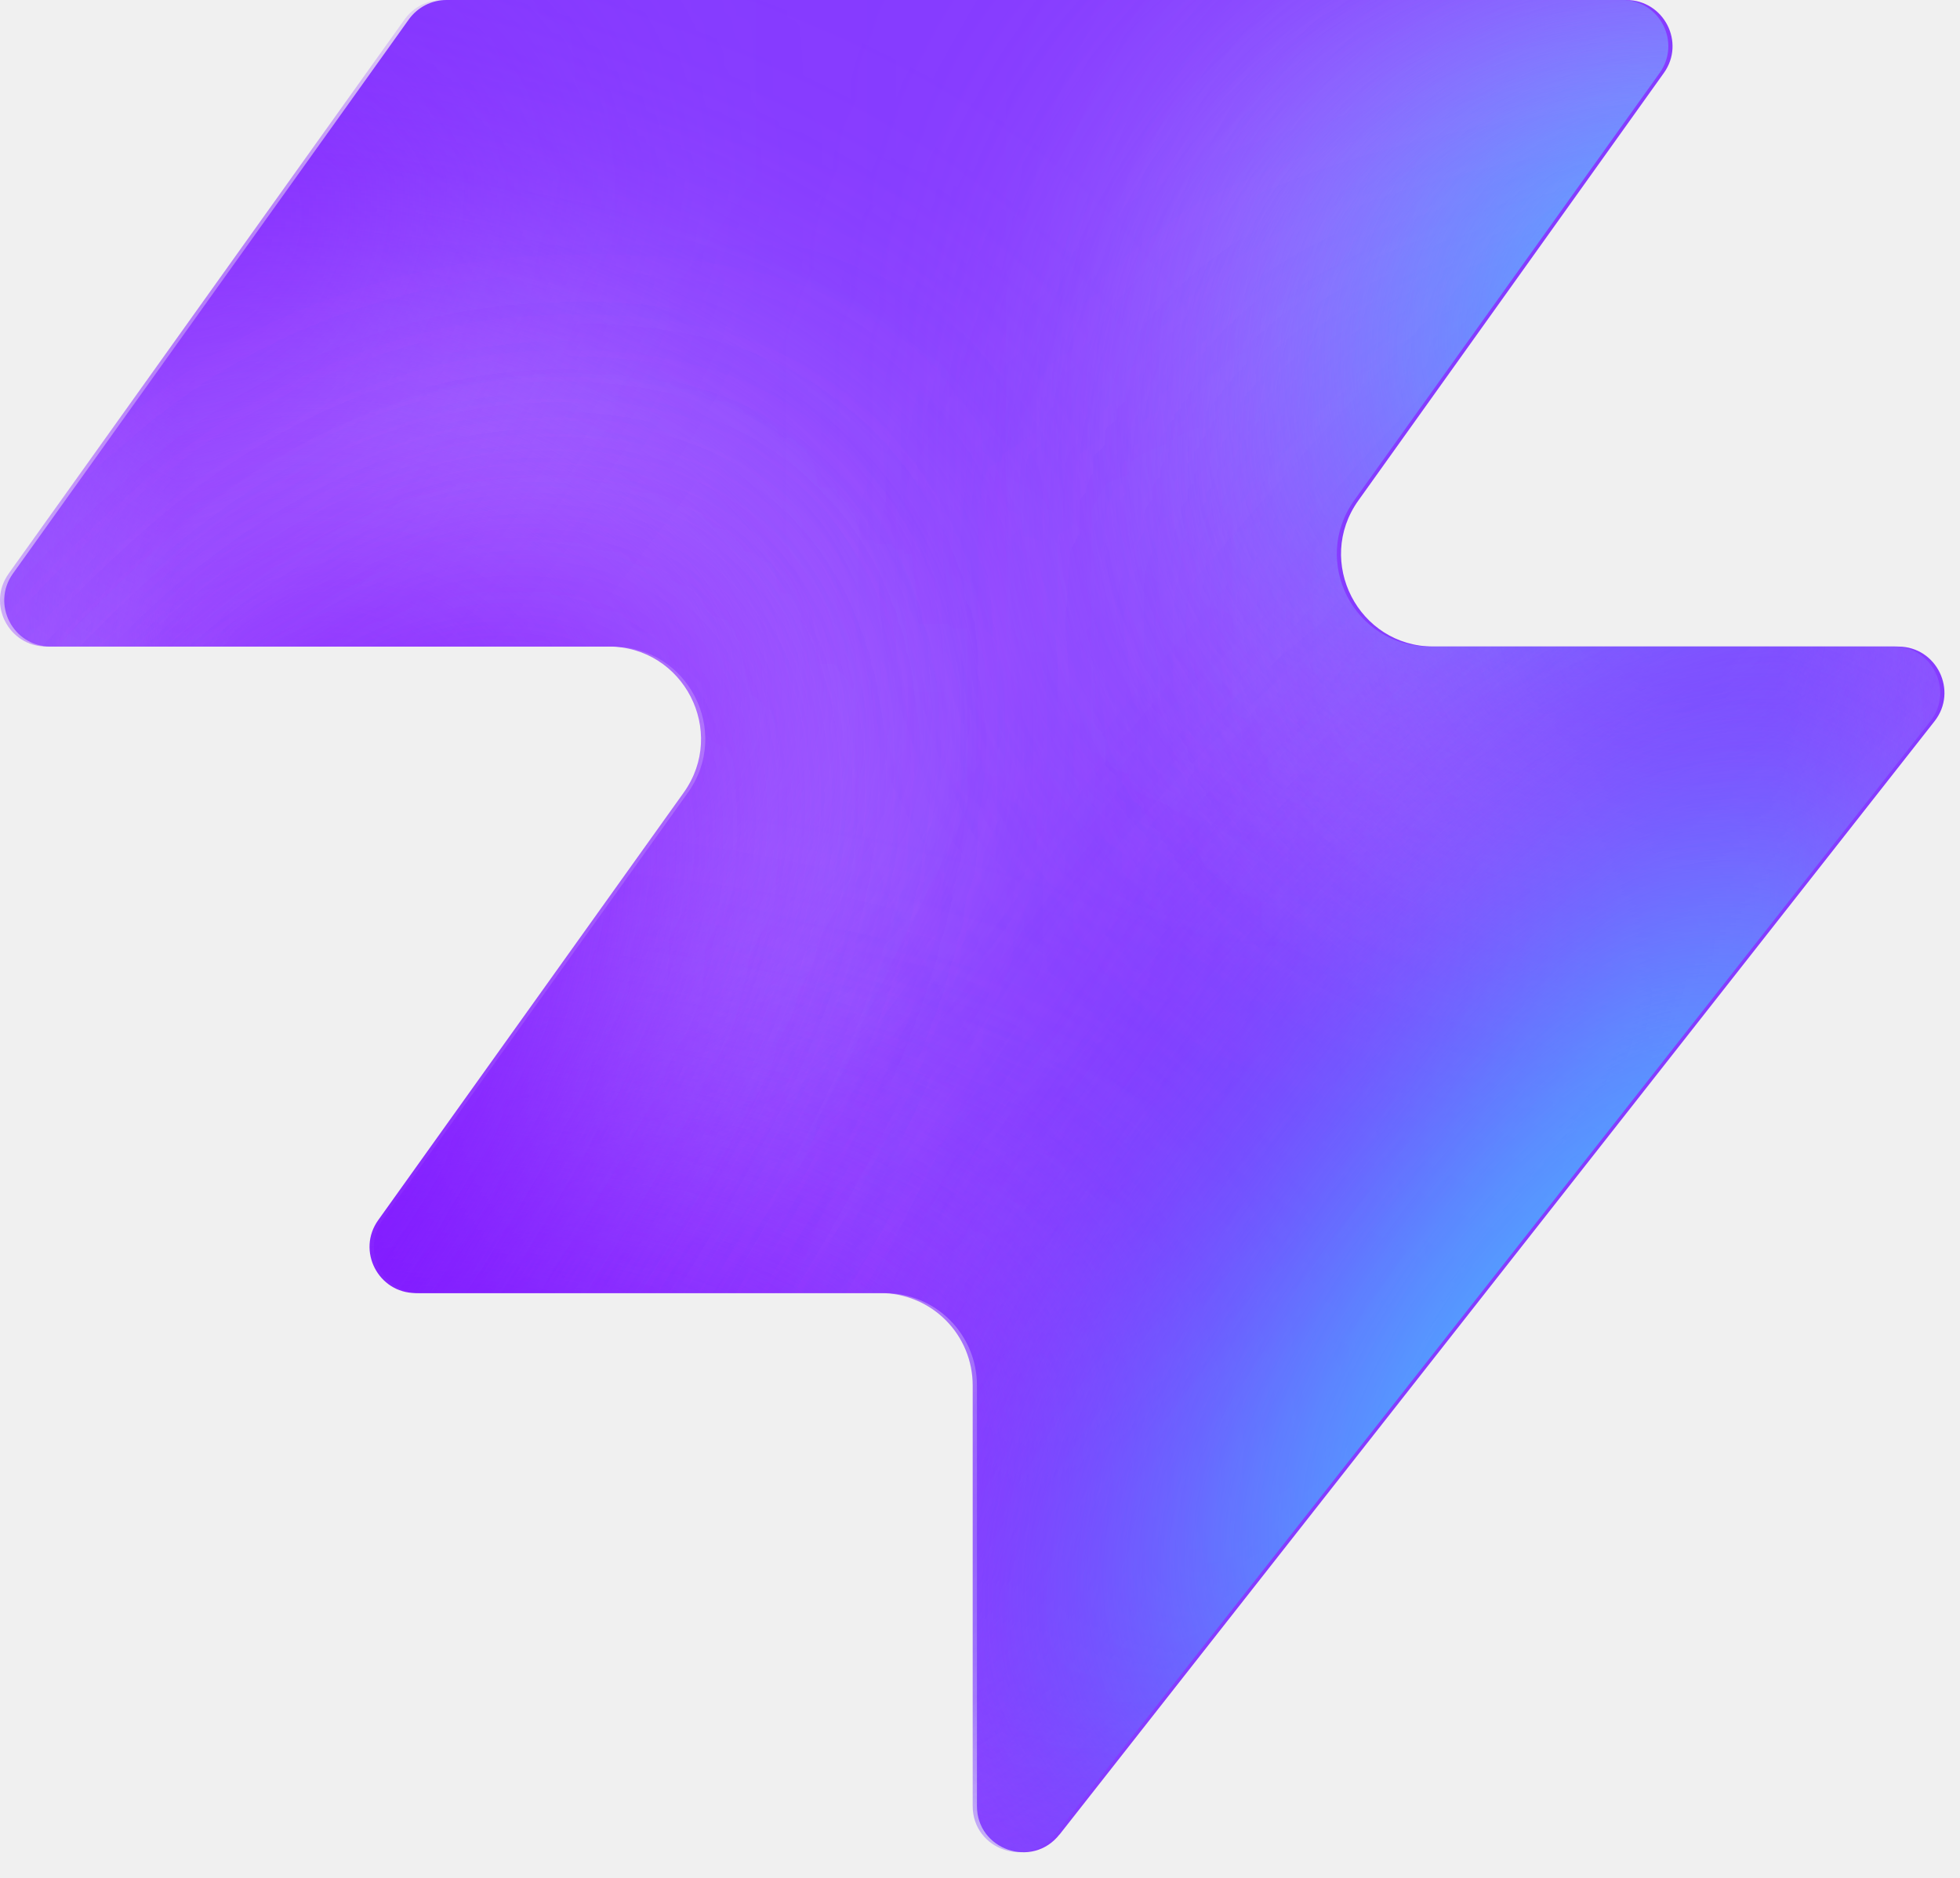
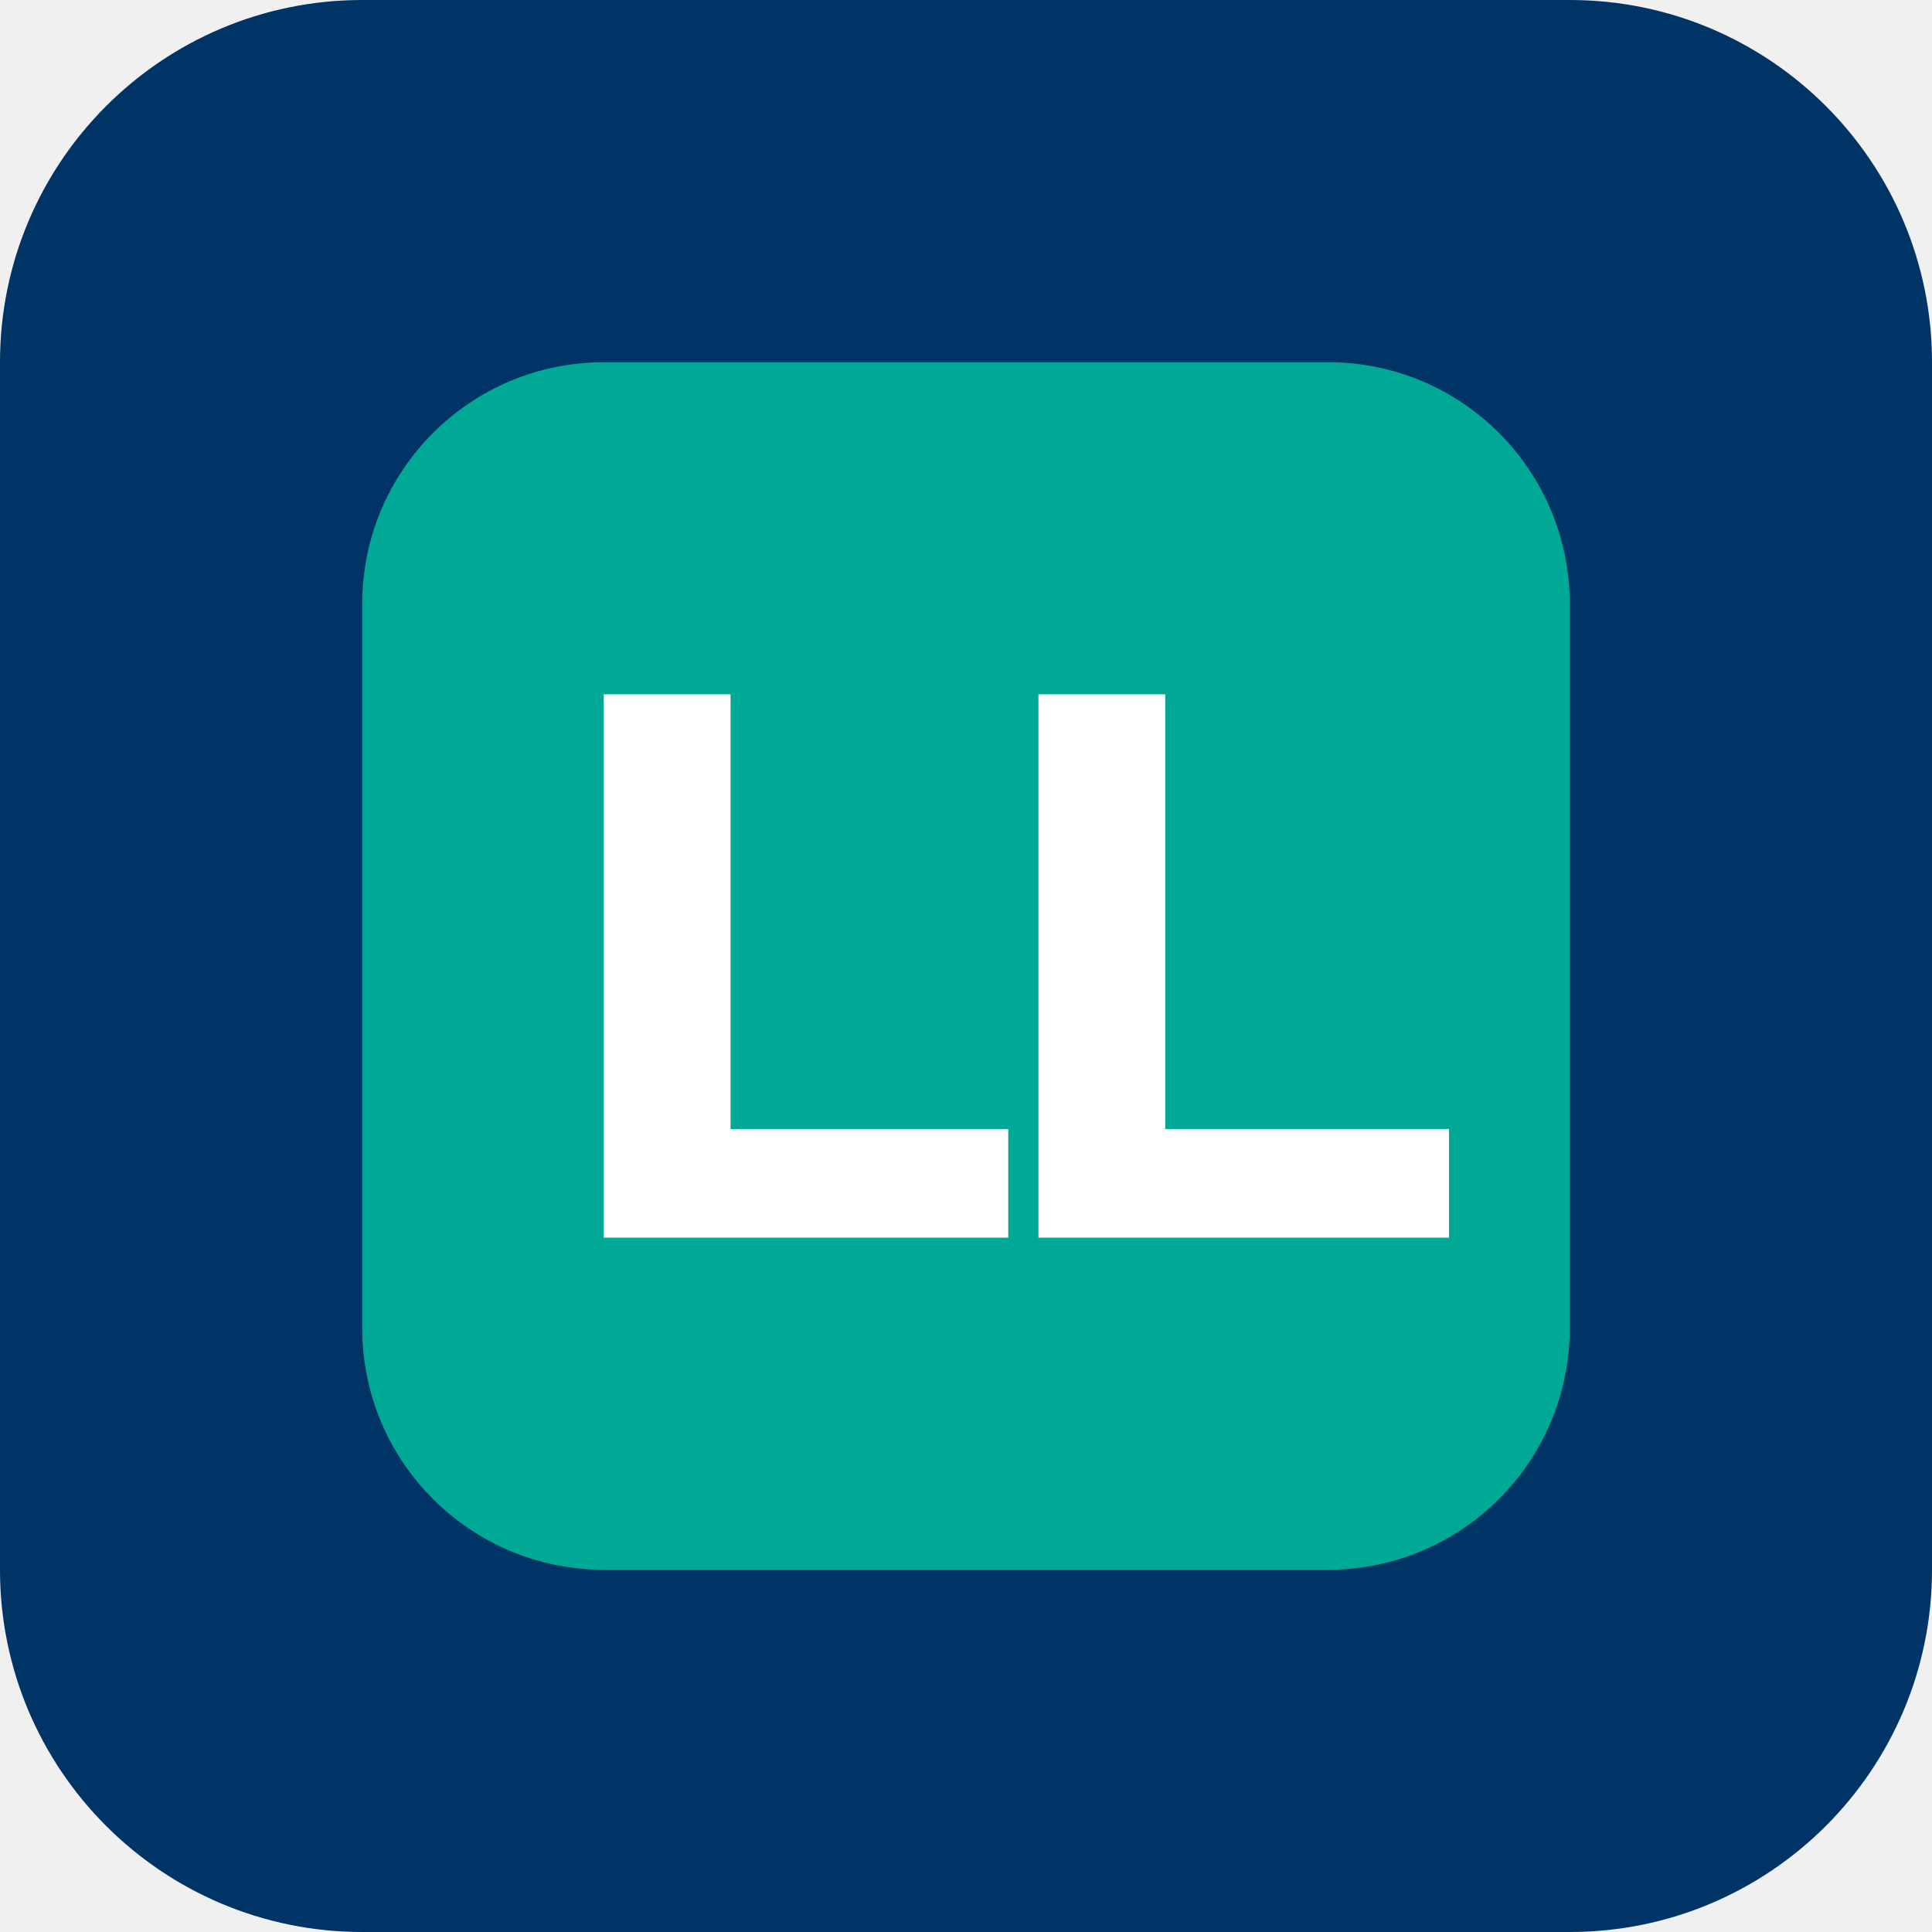
- <svg xmlns="http://www.w3.org/2000/svg" width="48" height="46" fill="none" viewBox="0 0 48 46">
-   <path fill="#863bff" d="M25.946 44.938c-.664.845-2.021.375-2.021-.698V33.937a2.26 2.26 0 0 0-2.262-2.262H10.287c-.92 0-1.456-1.04-.92-1.788l7.48-10.471c1.07-1.497 0-3.578-1.842-3.578H1.237c-.92 0-1.456-1.04-.92-1.788L10.013.474c.214-.297.556-.474.92-.474h28.894c.92 0 1.456 1.04.92 1.788l-7.48 10.471c-1.07 1.498 0 3.579 1.842 3.579h11.377c.943 0 1.473 1.088.89 1.83L25.947 44.94z" style="fill:#863bff;fill:color(display-p3 .525 .23 1);fill-opacity:1" />
-   <mask id="a" width="48" height="46" x="0" y="0" maskUnits="userSpaceOnUse" style="mask-type:alpha">
-     <path fill="#000" d="M25.842 44.938c-.664.844-2.021.375-2.021-.698V33.937a2.26 2.26 0 0 0-2.262-2.262H10.183c-.92 0-1.456-1.04-.92-1.788l7.48-10.471c1.07-1.498 0-3.579-1.842-3.579H1.133c-.92 0-1.456-1.04-.92-1.787L9.91.473c.214-.297.556-.474.92-.474h28.894c.92 0 1.456 1.04.92 1.788l-7.48 10.471c-1.07 1.498 0 3.578 1.842 3.578h11.377c.943 0 1.473 1.088.89 1.832L25.843 44.94z" style="fill:#000;fill-opacity:1" />
-   </mask>
-   <g mask="url(#a)">
-     <g filter="url(#b)">
-       <ellipse cx="5.508" cy="14.704" fill="#ede6ff" rx="5.508" ry="14.704" style="fill:#ede6ff;fill:color(display-p3 .927 .903 1);fill-opacity:1" transform="matrix(.00324 1 1 -.00324 -4.47 31.516)" />
-     </g>
-     <g filter="url(#c)">
-       <ellipse cx="10.399" cy="29.851" fill="#ede6ff" rx="10.399" ry="29.851" style="fill:#ede6ff;fill:color(display-p3 .927 .903 1);fill-opacity:1" transform="matrix(.00324 1 1 -.00324 -39.328 7.883)" />
-     </g>
-     <g filter="url(#d)">
-       <ellipse cx="5.508" cy="30.487" fill="#7e14ff" rx="5.508" ry="30.487" style="fill:#7e14ff;fill:color(display-p3 .492 .077 1);fill-opacity:1" transform="rotate(89.814 -25.913 -14.639)scale(1 -1)" />
-     </g>
-     <g filter="url(#e)">
-       <ellipse cx="5.508" cy="30.599" fill="#7e14ff" rx="5.508" ry="30.599" style="fill:#7e14ff;fill:color(display-p3 .492 .077 1);fill-opacity:1" transform="rotate(89.814 -32.644 -3.334)scale(1 -1)" />
-     </g>
-     <g filter="url(#f)">
-       <ellipse cx="5.508" cy="30.599" fill="#7e14ff" rx="5.508" ry="30.599" style="fill:#7e14ff;fill:color(display-p3 .492 .077 1);fill-opacity:1" transform="matrix(.00324 1 1 -.00324 -34.34 30.47)" />
-     </g>
-     <g filter="url(#g)">
-       <ellipse cx="14.072" cy="22.078" fill="#ede6ff" rx="14.072" ry="22.078" style="fill:#ede6ff;fill:color(display-p3 .927 .903 1);fill-opacity:1" transform="rotate(93.35 24.506 48.493)scale(-1 1)" />
-     </g>
-     <g filter="url(#h)">
-       <ellipse cx="3.47" cy="21.501" fill="#7e14ff" rx="3.47" ry="21.501" style="fill:#7e14ff;fill:color(display-p3 .492 .077 1);fill-opacity:1" transform="rotate(89.009 28.708 47.59)scale(-1 1)" />
-     </g>
-     <g filter="url(#i)">
-       <ellipse cx="3.47" cy="21.501" fill="#7e14ff" rx="3.47" ry="21.501" style="fill:#7e14ff;fill:color(display-p3 .492 .077 1);fill-opacity:1" transform="rotate(89.009 28.708 47.59)scale(-1 1)" />
-     </g>
-     <g filter="url(#j)">
-       <ellipse cx=".387" cy="8.972" fill="#7e14ff" rx="4.407" ry="29.108" style="fill:#7e14ff;fill:color(display-p3 .492 .077 1);fill-opacity:1" transform="rotate(39.51 .387 8.972)" />
-     </g>
-     <g filter="url(#k)">
-       <ellipse cx="47.523" cy="-6.092" fill="#7e14ff" rx="4.407" ry="29.108" style="fill:#7e14ff;fill:color(display-p3 .492 .077 1);fill-opacity:1" transform="rotate(37.892 47.523 -6.092)" />
-     </g>
-     <g filter="url(#l)">
-       <ellipse cx="41.412" cy="6.333" fill="#47bfff" rx="5.971" ry="9.665" style="fill:#47bfff;fill:color(display-p3 .28 .748 1);fill-opacity:1" transform="rotate(37.892 41.412 6.333)" />
-     </g>
-     <g filter="url(#m)">
-       <ellipse cx="-1.879" cy="38.332" fill="#7e14ff" rx="4.407" ry="29.108" style="fill:#7e14ff;fill:color(display-p3 .492 .077 1);fill-opacity:1" transform="rotate(37.892 -1.88 38.332)" />
-     </g>
-     <g filter="url(#n)">
-       <ellipse cx="-1.879" cy="38.332" fill="#7e14ff" rx="4.407" ry="29.108" style="fill:#7e14ff;fill:color(display-p3 .492 .077 1);fill-opacity:1" transform="rotate(37.892 -1.88 38.332)" />
-     </g>
-     <g filter="url(#o)">
-       <ellipse cx="35.651" cy="29.907" fill="#7e14ff" rx="4.407" ry="29.108" style="fill:#7e14ff;fill:color(display-p3 .492 .077 1);fill-opacity:1" transform="rotate(37.892 35.651 29.907)" />
-     </g>
-     <g filter="url(#p)">
-       <ellipse cx="38.418" cy="32.4" fill="#47bfff" rx="5.971" ry="15.297" style="fill:#47bfff;fill:color(display-p3 .28 .748 1);fill-opacity:1" transform="rotate(37.892 38.418 32.4)" />
-     </g>
-   </g>
-   <defs>
-     <filter id="b" width="60.045" height="41.654" x="-19.77" y="16.149" color-interpolation-filters="sRGB" filterUnits="userSpaceOnUse">
-       <feFlood flood-opacity="0" result="BackgroundImageFix" />
-       <feBlend in="SourceGraphic" in2="BackgroundImageFix" result="shape" />
-       <feGaussianBlur result="effect1_foregroundBlur_2002_17158" stdDeviation="7.659" />
-     </filter>
-     <filter id="c" width="90.34" height="51.437" x="-54.613" y="-7.533" color-interpolation-filters="sRGB" filterUnits="userSpaceOnUse">
-       <feFlood flood-opacity="0" result="BackgroundImageFix" />
-       <feBlend in="SourceGraphic" in2="BackgroundImageFix" result="shape" />
-       <feGaussianBlur result="effect1_foregroundBlur_2002_17158" stdDeviation="7.659" />
-     </filter>
-     <filter id="d" width="79.355" height="29.4" x="-49.64" y="2.03" color-interpolation-filters="sRGB" filterUnits="userSpaceOnUse">
-       <feFlood flood-opacity="0" result="BackgroundImageFix" />
-       <feBlend in="SourceGraphic" in2="BackgroundImageFix" result="shape" />
-       <feGaussianBlur result="effect1_foregroundBlur_2002_17158" stdDeviation="4.596" />
-     </filter>
-     <filter id="e" width="79.579" height="29.4" x="-45.045" y="20.029" color-interpolation-filters="sRGB" filterUnits="userSpaceOnUse">
-       <feFlood flood-opacity="0" result="BackgroundImageFix" />
-       <feBlend in="SourceGraphic" in2="BackgroundImageFix" result="shape" />
-       <feGaussianBlur result="effect1_foregroundBlur_2002_17158" stdDeviation="4.596" />
-     </filter>
-     <filter id="f" width="79.579" height="29.4" x="-43.513" y="21.178" color-interpolation-filters="sRGB" filterUnits="userSpaceOnUse">
-       <feFlood flood-opacity="0" result="BackgroundImageFix" />
-       <feBlend in="SourceGraphic" in2="BackgroundImageFix" result="shape" />
-       <feGaussianBlur result="effect1_foregroundBlur_2002_17158" stdDeviation="4.596" />
-     </filter>
-     <filter id="g" width="74.749" height="58.852" x="15.756" y="-17.901" color-interpolation-filters="sRGB" filterUnits="userSpaceOnUse">
-       <feFlood flood-opacity="0" result="BackgroundImageFix" />
-       <feBlend in="SourceGraphic" in2="BackgroundImageFix" result="shape" />
-       <feGaussianBlur result="effect1_foregroundBlur_2002_17158" stdDeviation="7.659" />
-     </filter>
-     <filter id="h" width="61.377" height="25.362" x="23.548" y="2.284" color-interpolation-filters="sRGB" filterUnits="userSpaceOnUse">
-       <feFlood flood-opacity="0" result="BackgroundImageFix" />
-       <feBlend in="SourceGraphic" in2="BackgroundImageFix" result="shape" />
-       <feGaussianBlur result="effect1_foregroundBlur_2002_17158" stdDeviation="4.596" />
-     </filter>
-     <filter id="i" width="61.377" height="25.362" x="23.548" y="2.284" color-interpolation-filters="sRGB" filterUnits="userSpaceOnUse">
-       <feFlood flood-opacity="0" result="BackgroundImageFix" />
-       <feBlend in="SourceGraphic" in2="BackgroundImageFix" result="shape" />
-       <feGaussianBlur result="effect1_foregroundBlur_2002_17158" stdDeviation="4.596" />
-     </filter>
-     <filter id="j" width="56.045" height="63.649" x="-27.636" y="-22.853" color-interpolation-filters="sRGB" filterUnits="userSpaceOnUse">
-       <feFlood flood-opacity="0" result="BackgroundImageFix" />
-       <feBlend in="SourceGraphic" in2="BackgroundImageFix" result="shape" />
-       <feGaussianBlur result="effect1_foregroundBlur_2002_17158" stdDeviation="4.596" />
-     </filter>
-     <filter id="k" width="54.814" height="64.646" x="20.116" y="-38.415" color-interpolation-filters="sRGB" filterUnits="userSpaceOnUse">
-       <feFlood flood-opacity="0" result="BackgroundImageFix" />
-       <feBlend in="SourceGraphic" in2="BackgroundImageFix" result="shape" />
-       <feGaussianBlur result="effect1_foregroundBlur_2002_17158" stdDeviation="4.596" />
-     </filter>
-     <filter id="l" width="33.541" height="35.313" x="24.641" y="-11.323" color-interpolation-filters="sRGB" filterUnits="userSpaceOnUse">
-       <feFlood flood-opacity="0" result="BackgroundImageFix" />
-       <feBlend in="SourceGraphic" in2="BackgroundImageFix" result="shape" />
-       <feGaussianBlur result="effect1_foregroundBlur_2002_17158" stdDeviation="4.596" />
-     </filter>
-     <filter id="m" width="54.814" height="64.646" x="-29.286" y="6.009" color-interpolation-filters="sRGB" filterUnits="userSpaceOnUse">
-       <feFlood flood-opacity="0" result="BackgroundImageFix" />
-       <feBlend in="SourceGraphic" in2="BackgroundImageFix" result="shape" />
-       <feGaussianBlur result="effect1_foregroundBlur_2002_17158" stdDeviation="4.596" />
-     </filter>
-     <filter id="n" width="54.814" height="64.646" x="-29.286" y="6.009" color-interpolation-filters="sRGB" filterUnits="userSpaceOnUse">
-       <feFlood flood-opacity="0" result="BackgroundImageFix" />
-       <feBlend in="SourceGraphic" in2="BackgroundImageFix" result="shape" />
-       <feGaussianBlur result="effect1_foregroundBlur_2002_17158" stdDeviation="4.596" />
-     </filter>
-     <filter id="o" width="54.814" height="64.646" x="8.244" y="-2.416" color-interpolation-filters="sRGB" filterUnits="userSpaceOnUse">
-       <feFlood flood-opacity="0" result="BackgroundImageFix" />
-       <feBlend in="SourceGraphic" in2="BackgroundImageFix" result="shape" />
-       <feGaussianBlur result="effect1_foregroundBlur_2002_17158" stdDeviation="4.596" />
-     </filter>
-     <filter id="p" width="39.409" height="43.623" x="18.713" y="10.588" color-interpolation-filters="sRGB" filterUnits="userSpaceOnUse">
-       <feFlood flood-opacity="0" result="BackgroundImageFix" />
-       <feBlend in="SourceGraphic" in2="BackgroundImageFix" result="shape" />
-       <feGaussianBlur result="effect1_foregroundBlur_2002_17158" stdDeviation="4.596" />
-     </filter>
-   </defs>
+ <svg xmlns="http://www.w3.org/2000/svg" viewBox="0 0 32 32" fill="none">
+   <rect width="32" height="32" rx="6" fill="#003366" />
+   <rect x="6" y="6" width="20" height="20" rx="4" fill="#00A896" />
+   <path fill="#fff" d="M10 20.5V11.5h2.1v7.2h4.6v1.8H10zm7.2 0V11.5h2.1v7.2H24v1.8h-6.8z" />
</svg>
